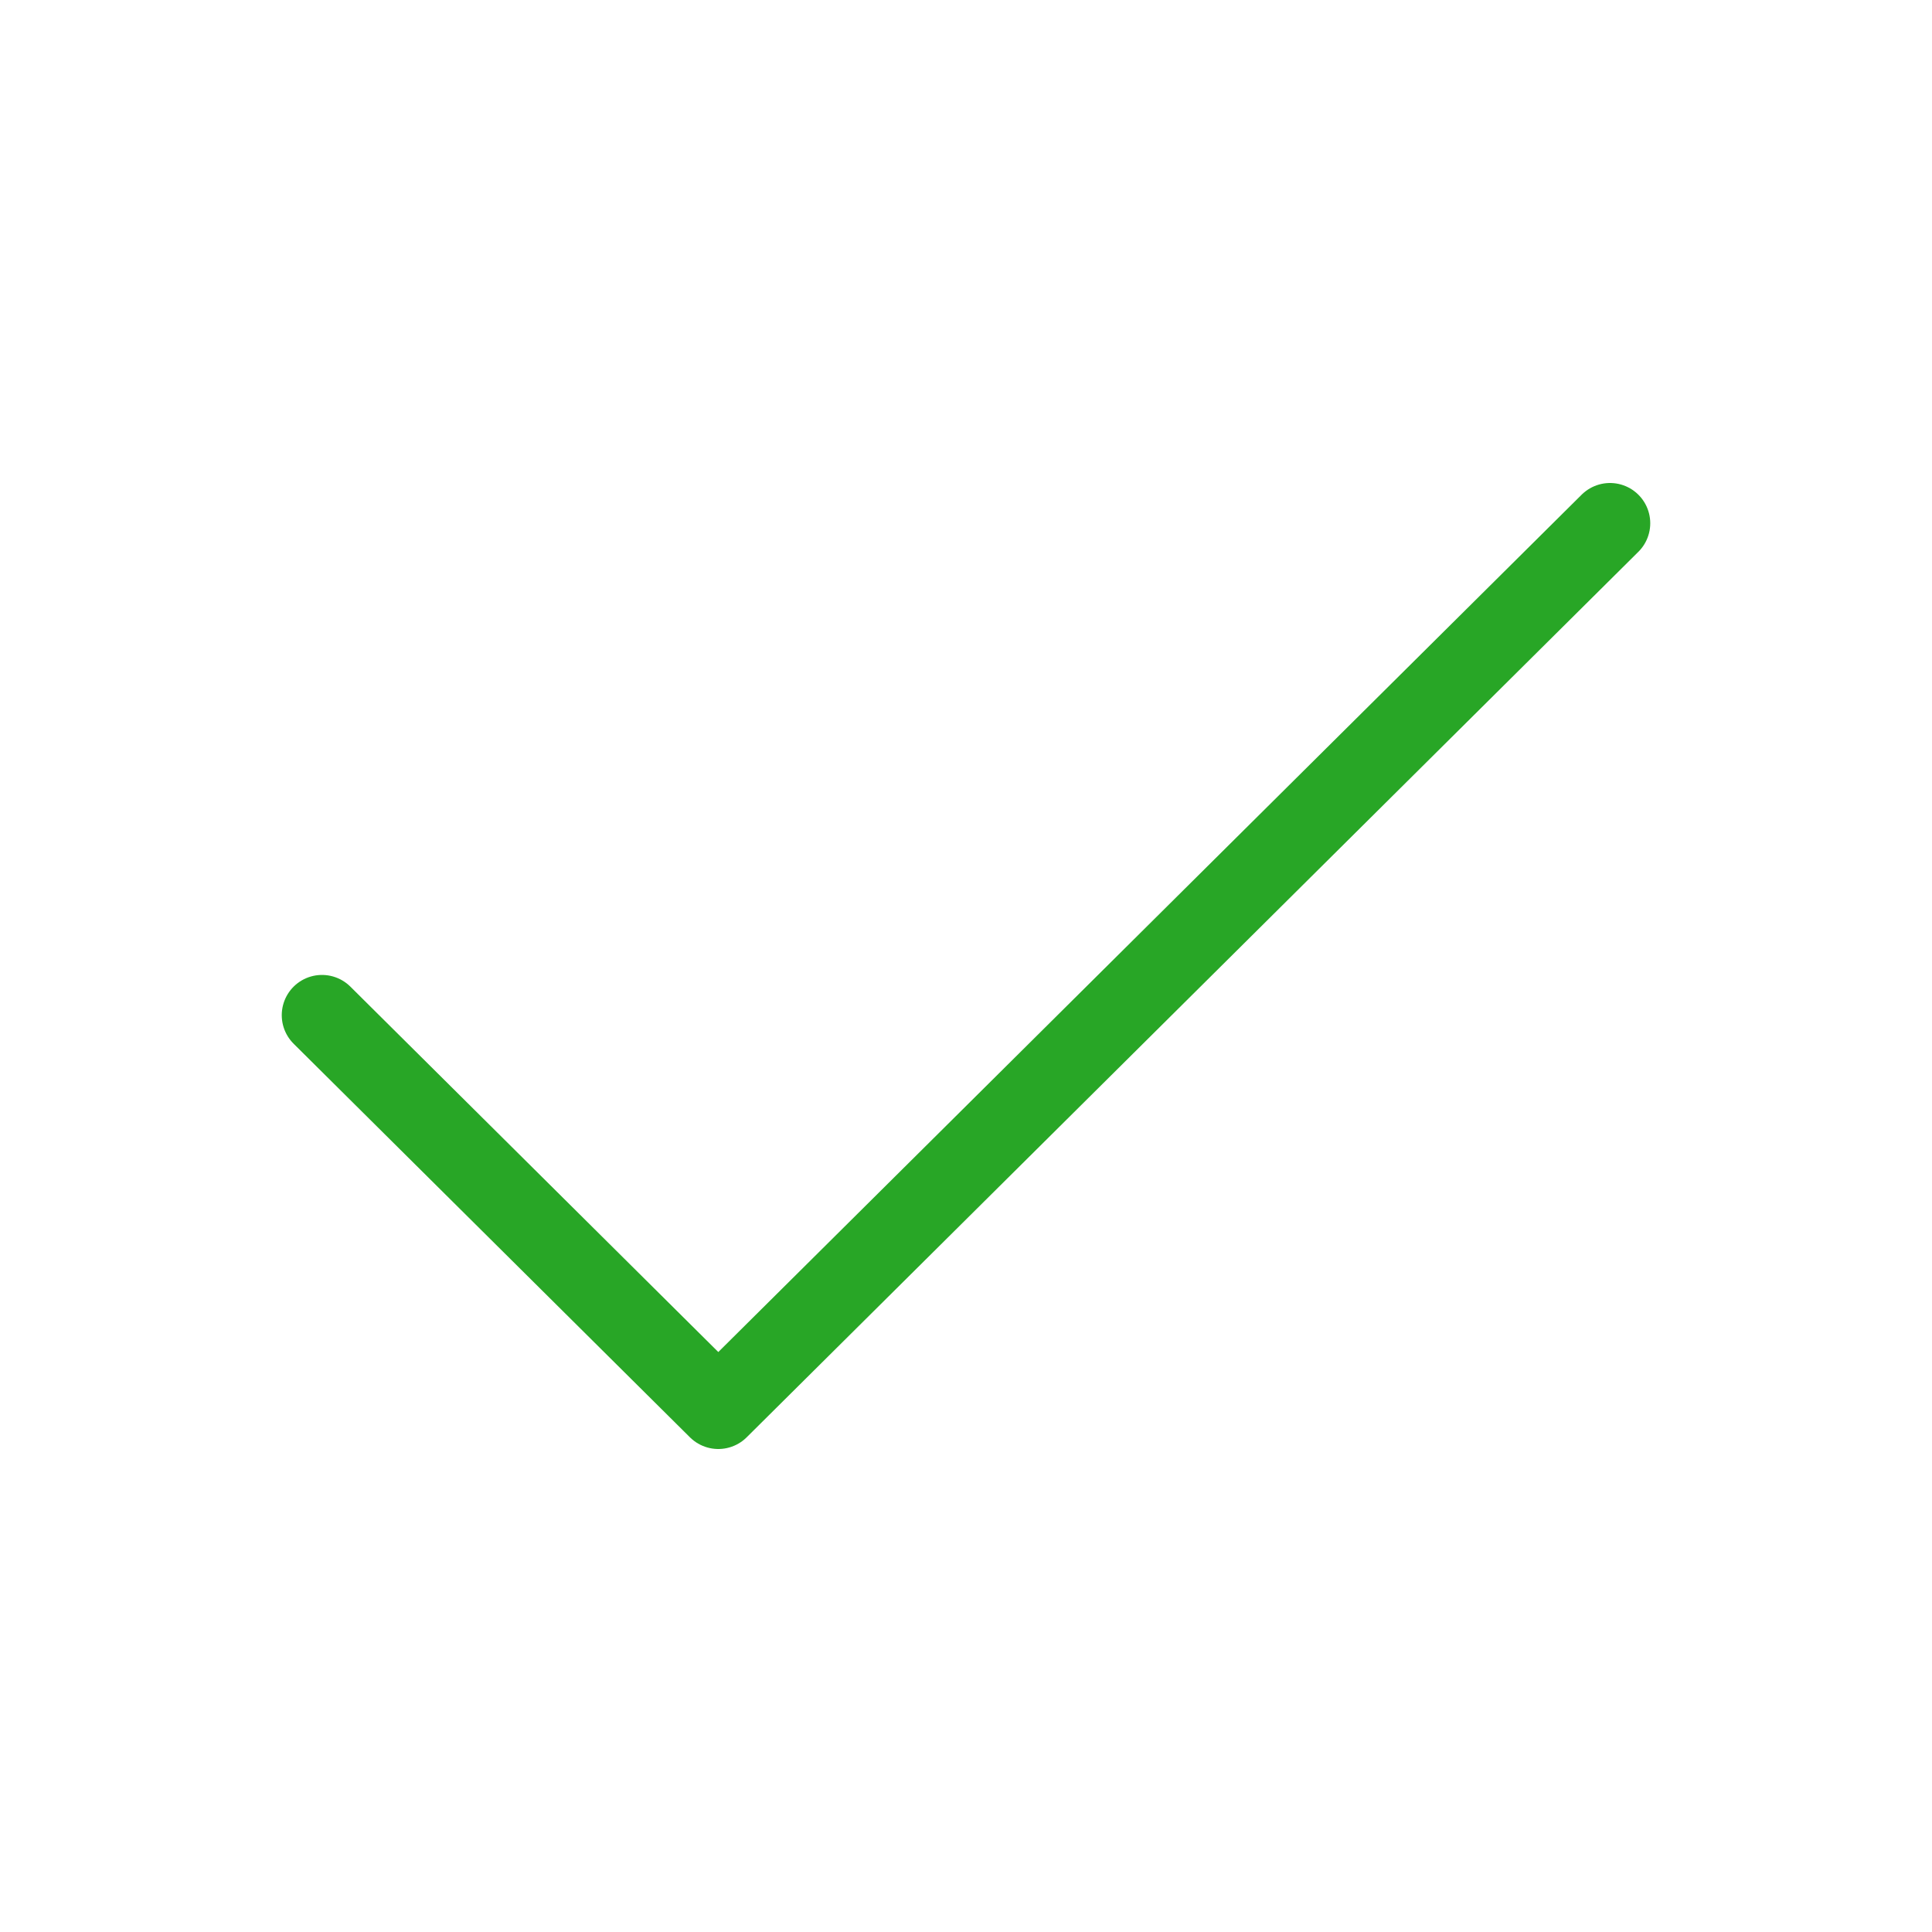
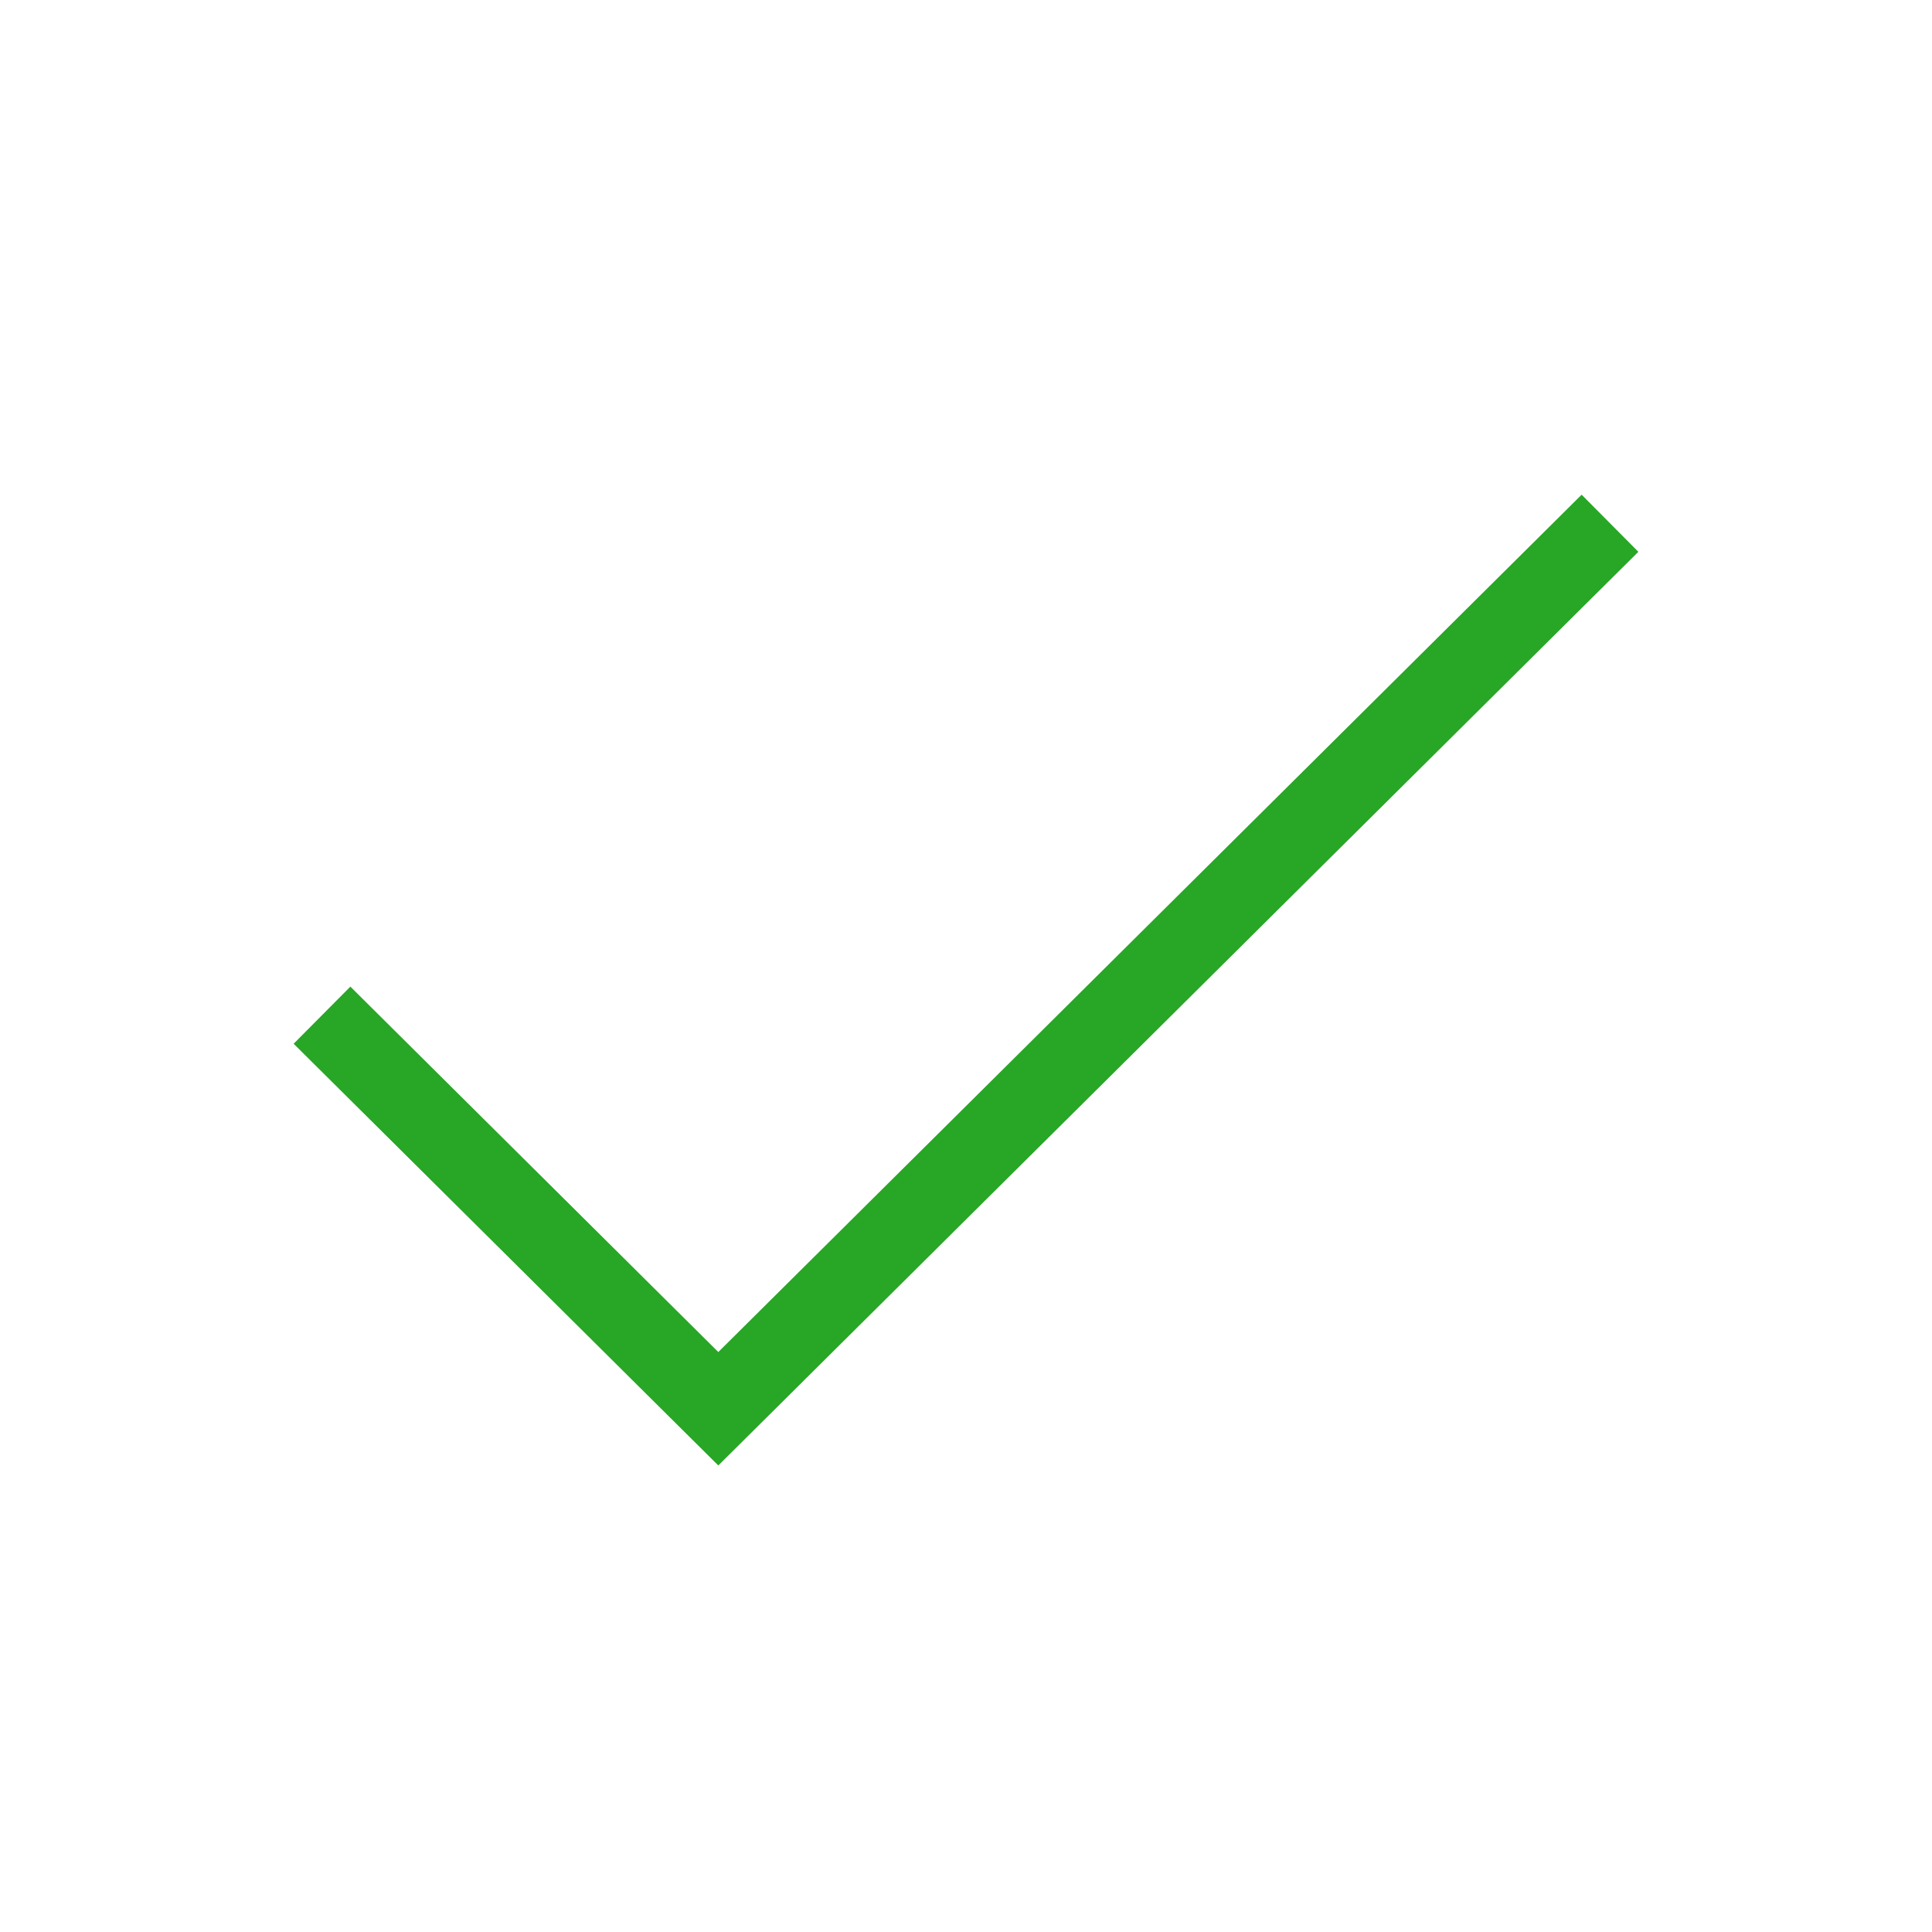
<svg xmlns="http://www.w3.org/2000/svg" width="800px" height="800px" viewBox="0 0 24 24" fill="none">
  <g id="SVGRepo_bgCarrier" strokeWidth="0" />
-   <g id="SVGRepo_tracerCarrier" stroke-linecap="round" stroke-linejoin="round" />
+   <g id="SVGRepo_tracerCarrier" strokeLinecap="round" strokeLinejoin="round" />
  <g id="SVGRepo_iconCarrier">
-     <path d="M4 12.611L8.923 17.5L20 6.5" stroke="#28a626" strokeWidth="2" stroke-linecap="round" stroke-linejoin="round" />
+     <path d="M4 12.611L8.923 17.5L20 6.5" stroke="#28a626" strokeWidth="2" strokeLinecap="round" strokeLinejoin="round" />
  </g>
</svg>
